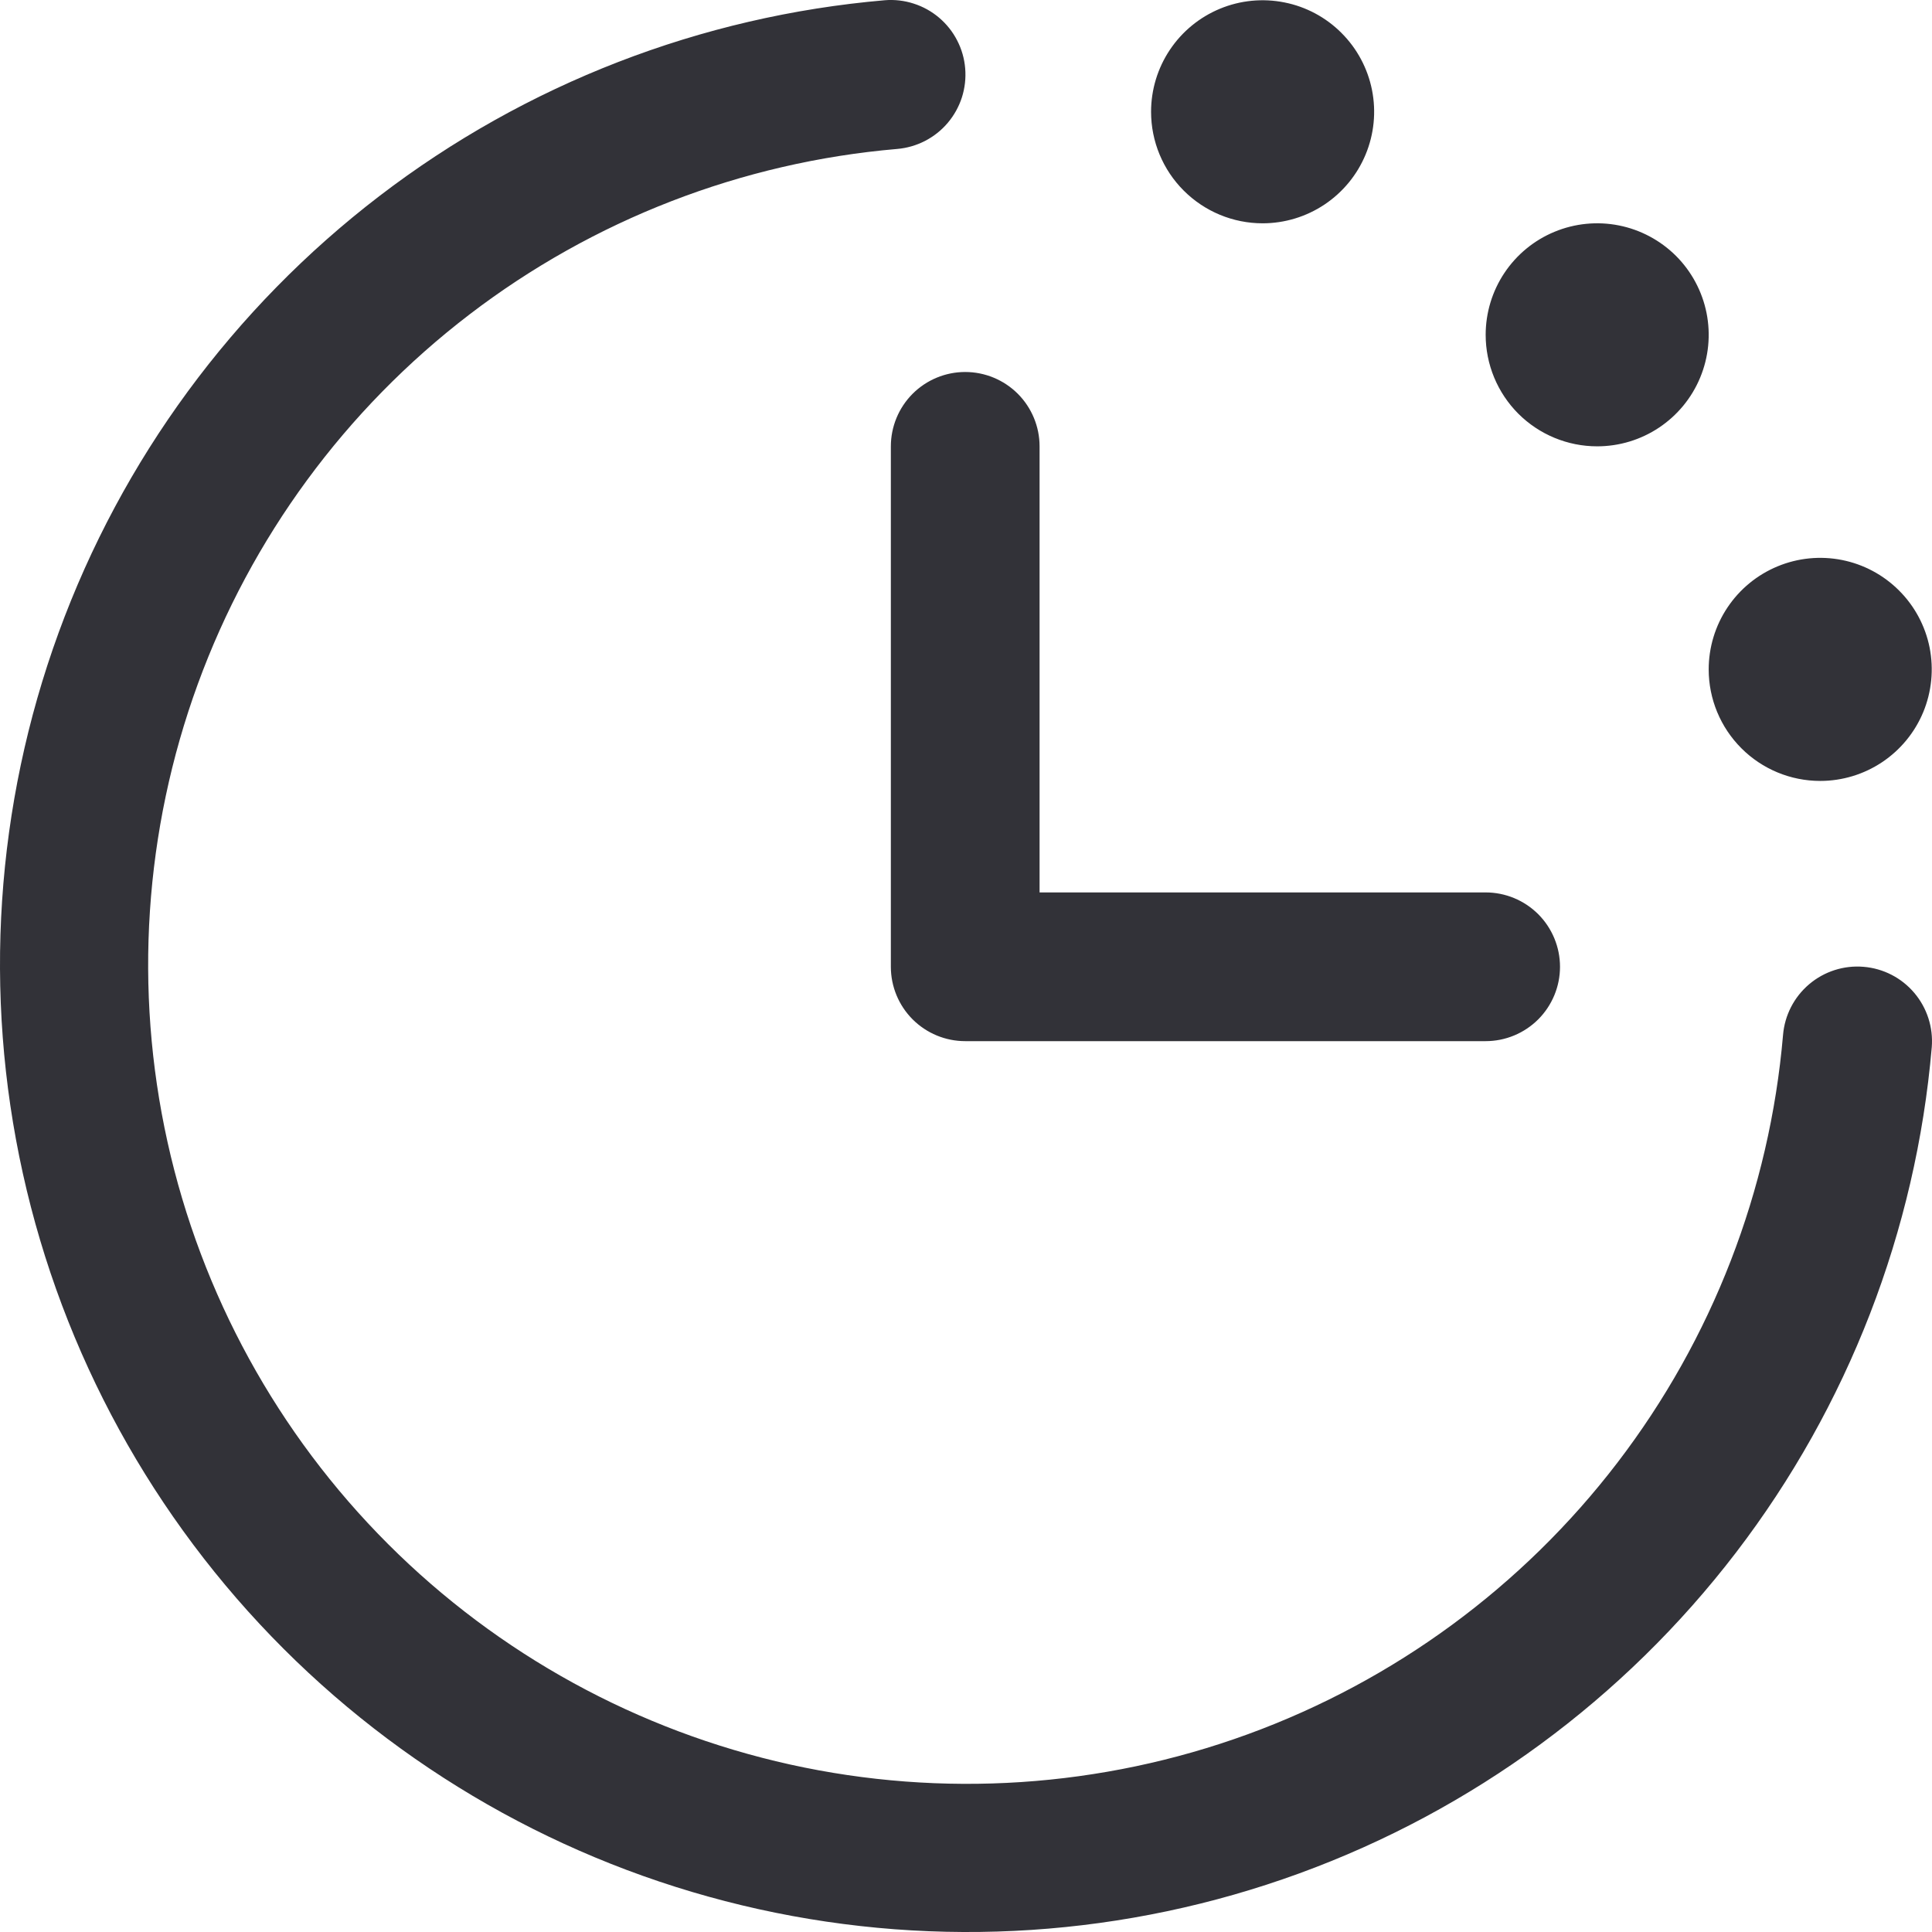
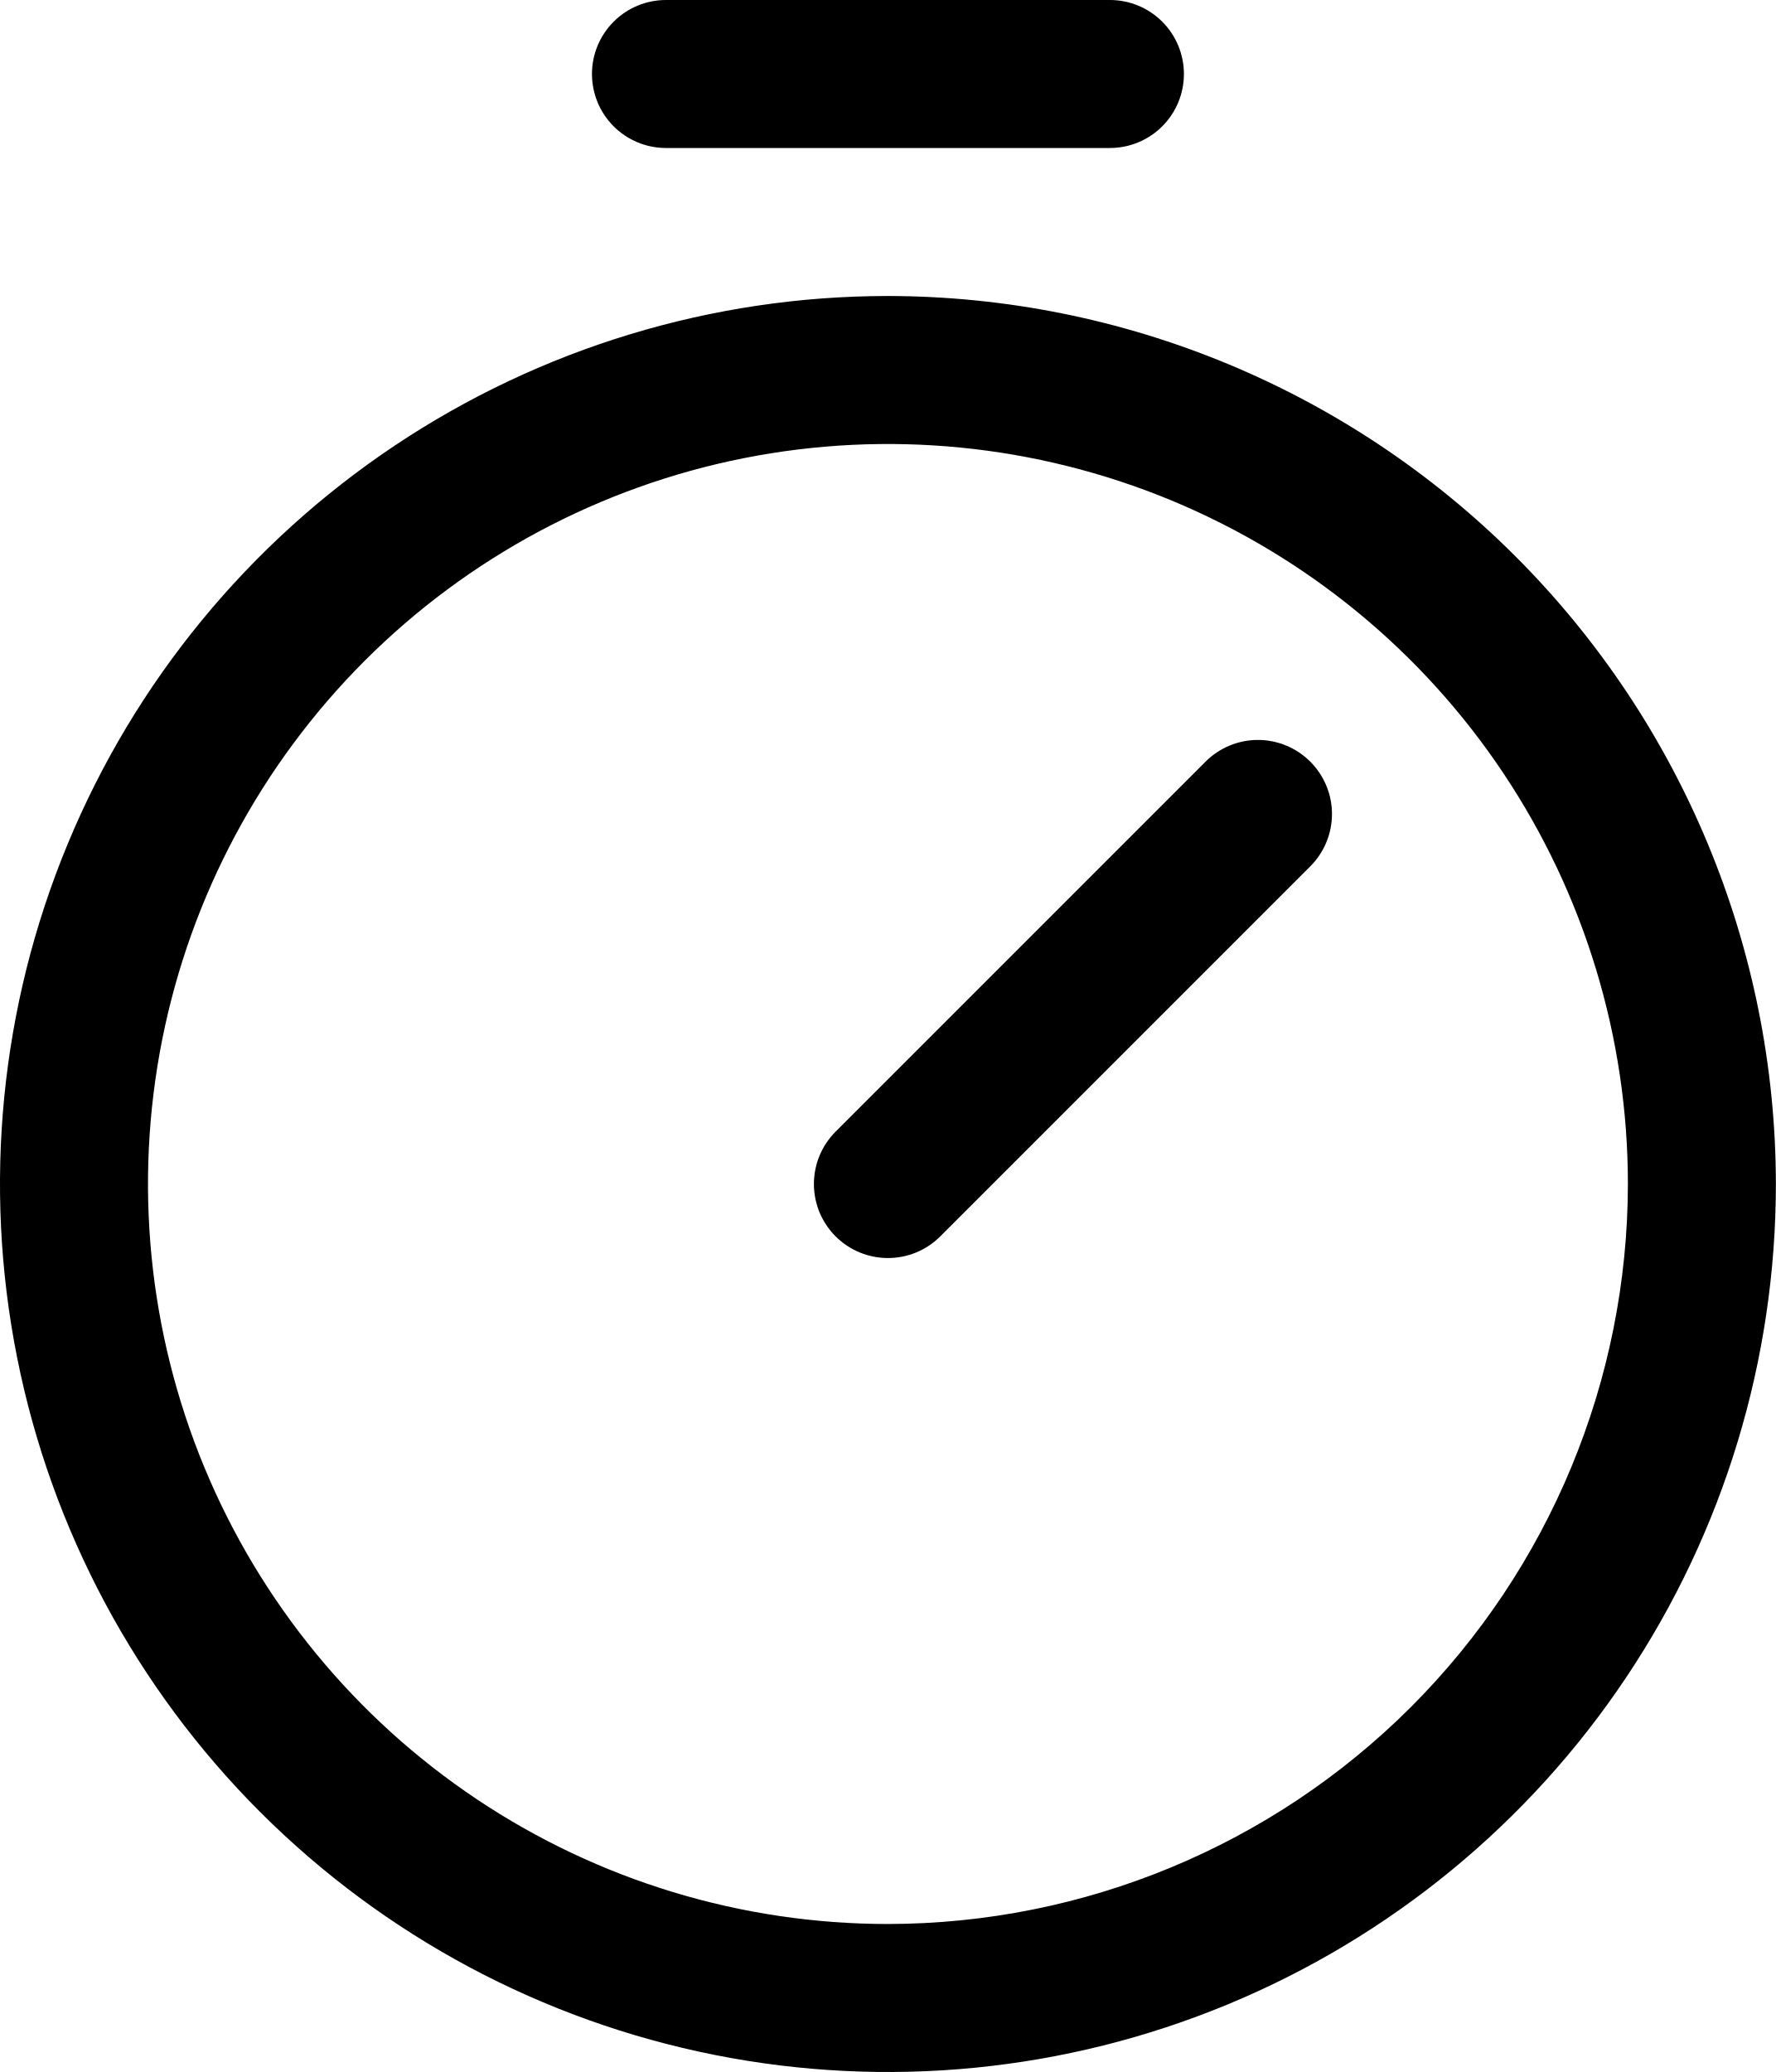
- <svg xmlns="http://www.w3.org/2000/svg" width="48" height="48" viewBox="0 0 48 48" fill="none">
-   <path d="M47.994 26.019C47.601 30.582 45.914 34.937 43.13 38.573C40.346 42.209 36.582 44.975 32.28 46.544C27.978 48.114 23.317 48.422 18.846 47.432C14.375 46.443 10.28 44.197 7.041 40.959C3.803 37.721 1.557 33.625 0.568 29.154C-0.422 24.683 -0.113 20.022 1.456 15.72C3.025 11.418 5.791 7.654 9.427 4.87C13.063 2.086 17.418 0.399 21.981 0.006C22.223 -0.014 22.468 0.014 22.699 0.089C22.931 0.163 23.146 0.282 23.332 0.44C23.517 0.597 23.67 0.789 23.781 1.006C23.893 1.222 23.96 1.458 23.98 1.701C24 1.944 23.972 2.188 23.898 2.42C23.824 2.651 23.704 2.866 23.547 3.052C23.39 3.238 23.197 3.39 22.981 3.502C22.764 3.613 22.528 3.681 22.286 3.701C18.424 4.032 14.738 5.46 11.66 7.816C8.582 10.172 6.242 13.358 4.913 16.999C3.585 20.64 3.324 24.584 4.161 28.369C4.999 32.153 6.899 35.619 9.64 38.36C12.381 41.101 15.847 43.001 19.631 43.839C23.416 44.676 27.36 44.415 31.001 43.087C34.642 41.758 37.828 39.418 40.184 36.34C42.54 33.263 43.968 29.576 44.299 25.714C44.34 25.224 44.573 24.771 44.948 24.453C45.323 24.135 45.809 23.979 46.299 24.02C46.789 24.06 47.243 24.293 47.56 24.668C47.878 25.043 48.034 25.529 47.994 26.019ZM22.133 11.089V24.02C22.133 24.51 22.328 24.979 22.674 25.326C23.021 25.672 23.49 25.867 23.98 25.867H36.911C37.401 25.867 37.87 25.672 38.217 25.326C38.563 24.979 38.758 24.51 38.758 24.02C38.758 23.53 38.563 23.06 38.217 22.713C37.87 22.367 37.401 22.172 36.911 22.172H25.828V11.089C25.828 10.6 25.633 10.13 25.287 9.783C24.94 9.437 24.47 9.242 23.98 9.242C23.49 9.242 23.021 9.437 22.674 9.783C22.328 10.13 22.133 10.6 22.133 11.089ZM31.369 5.548C31.917 5.548 32.453 5.385 32.908 5.081C33.364 4.776 33.719 4.344 33.929 3.837C34.139 3.331 34.194 2.774 34.087 2.236C33.98 1.699 33.716 1.205 33.328 0.818C32.941 0.43 32.447 0.166 31.91 0.06C31.372 -0.047 30.815 0.007 30.309 0.217C29.802 0.427 29.37 0.782 29.065 1.238C28.761 1.693 28.598 2.229 28.598 2.777C28.598 3.512 28.89 4.217 29.41 4.736C29.93 5.256 30.634 5.548 31.369 5.548ZM39.681 11.089C40.229 11.089 40.765 10.927 41.221 10.622C41.676 10.318 42.032 9.885 42.241 9.379C42.451 8.873 42.506 8.316 42.399 7.778C42.292 7.241 42.028 6.747 41.641 6.359C41.253 5.972 40.759 5.708 40.222 5.601C39.684 5.494 39.127 5.549 38.621 5.759C38.115 5.968 37.682 6.324 37.378 6.779C37.073 7.235 36.911 7.771 36.911 8.319C36.911 9.053 37.203 9.758 37.722 10.278C38.242 10.797 38.947 11.089 39.681 11.089ZM45.223 19.402C45.771 19.402 46.307 19.239 46.762 18.935C47.218 18.63 47.573 18.198 47.783 17.691C47.992 17.185 48.047 16.628 47.941 16.09C47.834 15.553 47.57 15.059 47.182 14.672C46.795 14.284 46.301 14.02 45.764 13.913C45.226 13.806 44.669 13.861 44.163 14.071C43.656 14.281 43.224 14.636 42.919 15.092C42.615 15.547 42.452 16.083 42.452 16.631C42.452 17.366 42.744 18.07 43.264 18.59C43.783 19.11 44.488 19.402 45.223 19.402Z" fill="#323238" />
+ <svg xmlns="http://www.w3.org/2000/svg" width="48" height="56" viewBox="0 0 48 56" fill="none">
+   <path d="M24 8C19.253 8 14.613 9.408 10.666 12.045C6.72 14.682 3.643 18.43 1.827 22.816C0.01 27.201 -0.465 32.027 0.461 36.682C1.387 41.338 3.673 45.614 7.029 48.971C10.386 52.327 14.662 54.613 19.318 55.539C23.973 56.465 28.799 55.99 33.184 54.173C37.57 52.357 41.318 49.281 43.955 45.334C46.592 41.387 48 36.747 48 32C47.993 25.637 45.462 19.537 40.962 15.037C36.463 10.538 30.363 8.007 24 8ZM24 52C20.044 52 16.178 50.827 12.889 48.629C9.6 46.432 7.036 43.308 5.522 39.654C4.009 35.999 3.613 31.978 4.384 28.098C5.156 24.219 7.061 20.655 9.858 17.858C12.655 15.061 16.219 13.156 20.098 12.384C23.978 11.613 27.999 12.009 31.654 13.522C35.308 15.036 38.432 17.6 40.629 20.889C42.827 24.178 44 28.044 44 32C43.994 37.303 41.885 42.386 38.136 46.136C34.386 49.885 29.302 51.994 24 52ZM35.415 20.585C35.601 20.771 35.748 20.991 35.849 21.234C35.95 21.477 36.002 21.737 36.002 22C36.002 22.263 35.95 22.523 35.849 22.766C35.748 23.009 35.601 23.229 35.415 23.415L25.415 33.415C25.229 33.601 25.009 33.748 24.766 33.849C24.523 33.949 24.263 34.001 24 34.001C23.737 34.001 23.477 33.949 23.234 33.849C22.991 33.748 22.771 33.601 22.585 33.415C22.399 33.229 22.252 33.009 22.151 32.766C22.051 32.523 21.999 32.263 21.999 32C21.999 31.737 22.051 31.477 22.151 31.234C22.252 30.991 22.399 30.771 22.585 30.585L32.585 20.585C32.771 20.399 32.991 20.252 33.234 20.151C33.477 20.05 33.737 19.998 34 19.998C34.263 19.998 34.523 20.05 34.766 20.151C35.009 20.252 35.229 20.399 35.415 20.585ZM16 2C16 1.47 16.211 0.961 16.586 0.586C16.961 0.211 17.47 0 18 0H30C30.53 0 31.039 0.211 31.414 0.586C31.789 0.961 32 1.47 32 2C32 2.53 31.789 3.039 31.414 3.414C31.039 3.789 30.53 4 30 4H18C17.47 4 16.961 3.789 16.586 3.414C16.211 3.039 16 2.53 16 2Z" fill="black" />
</svg>
